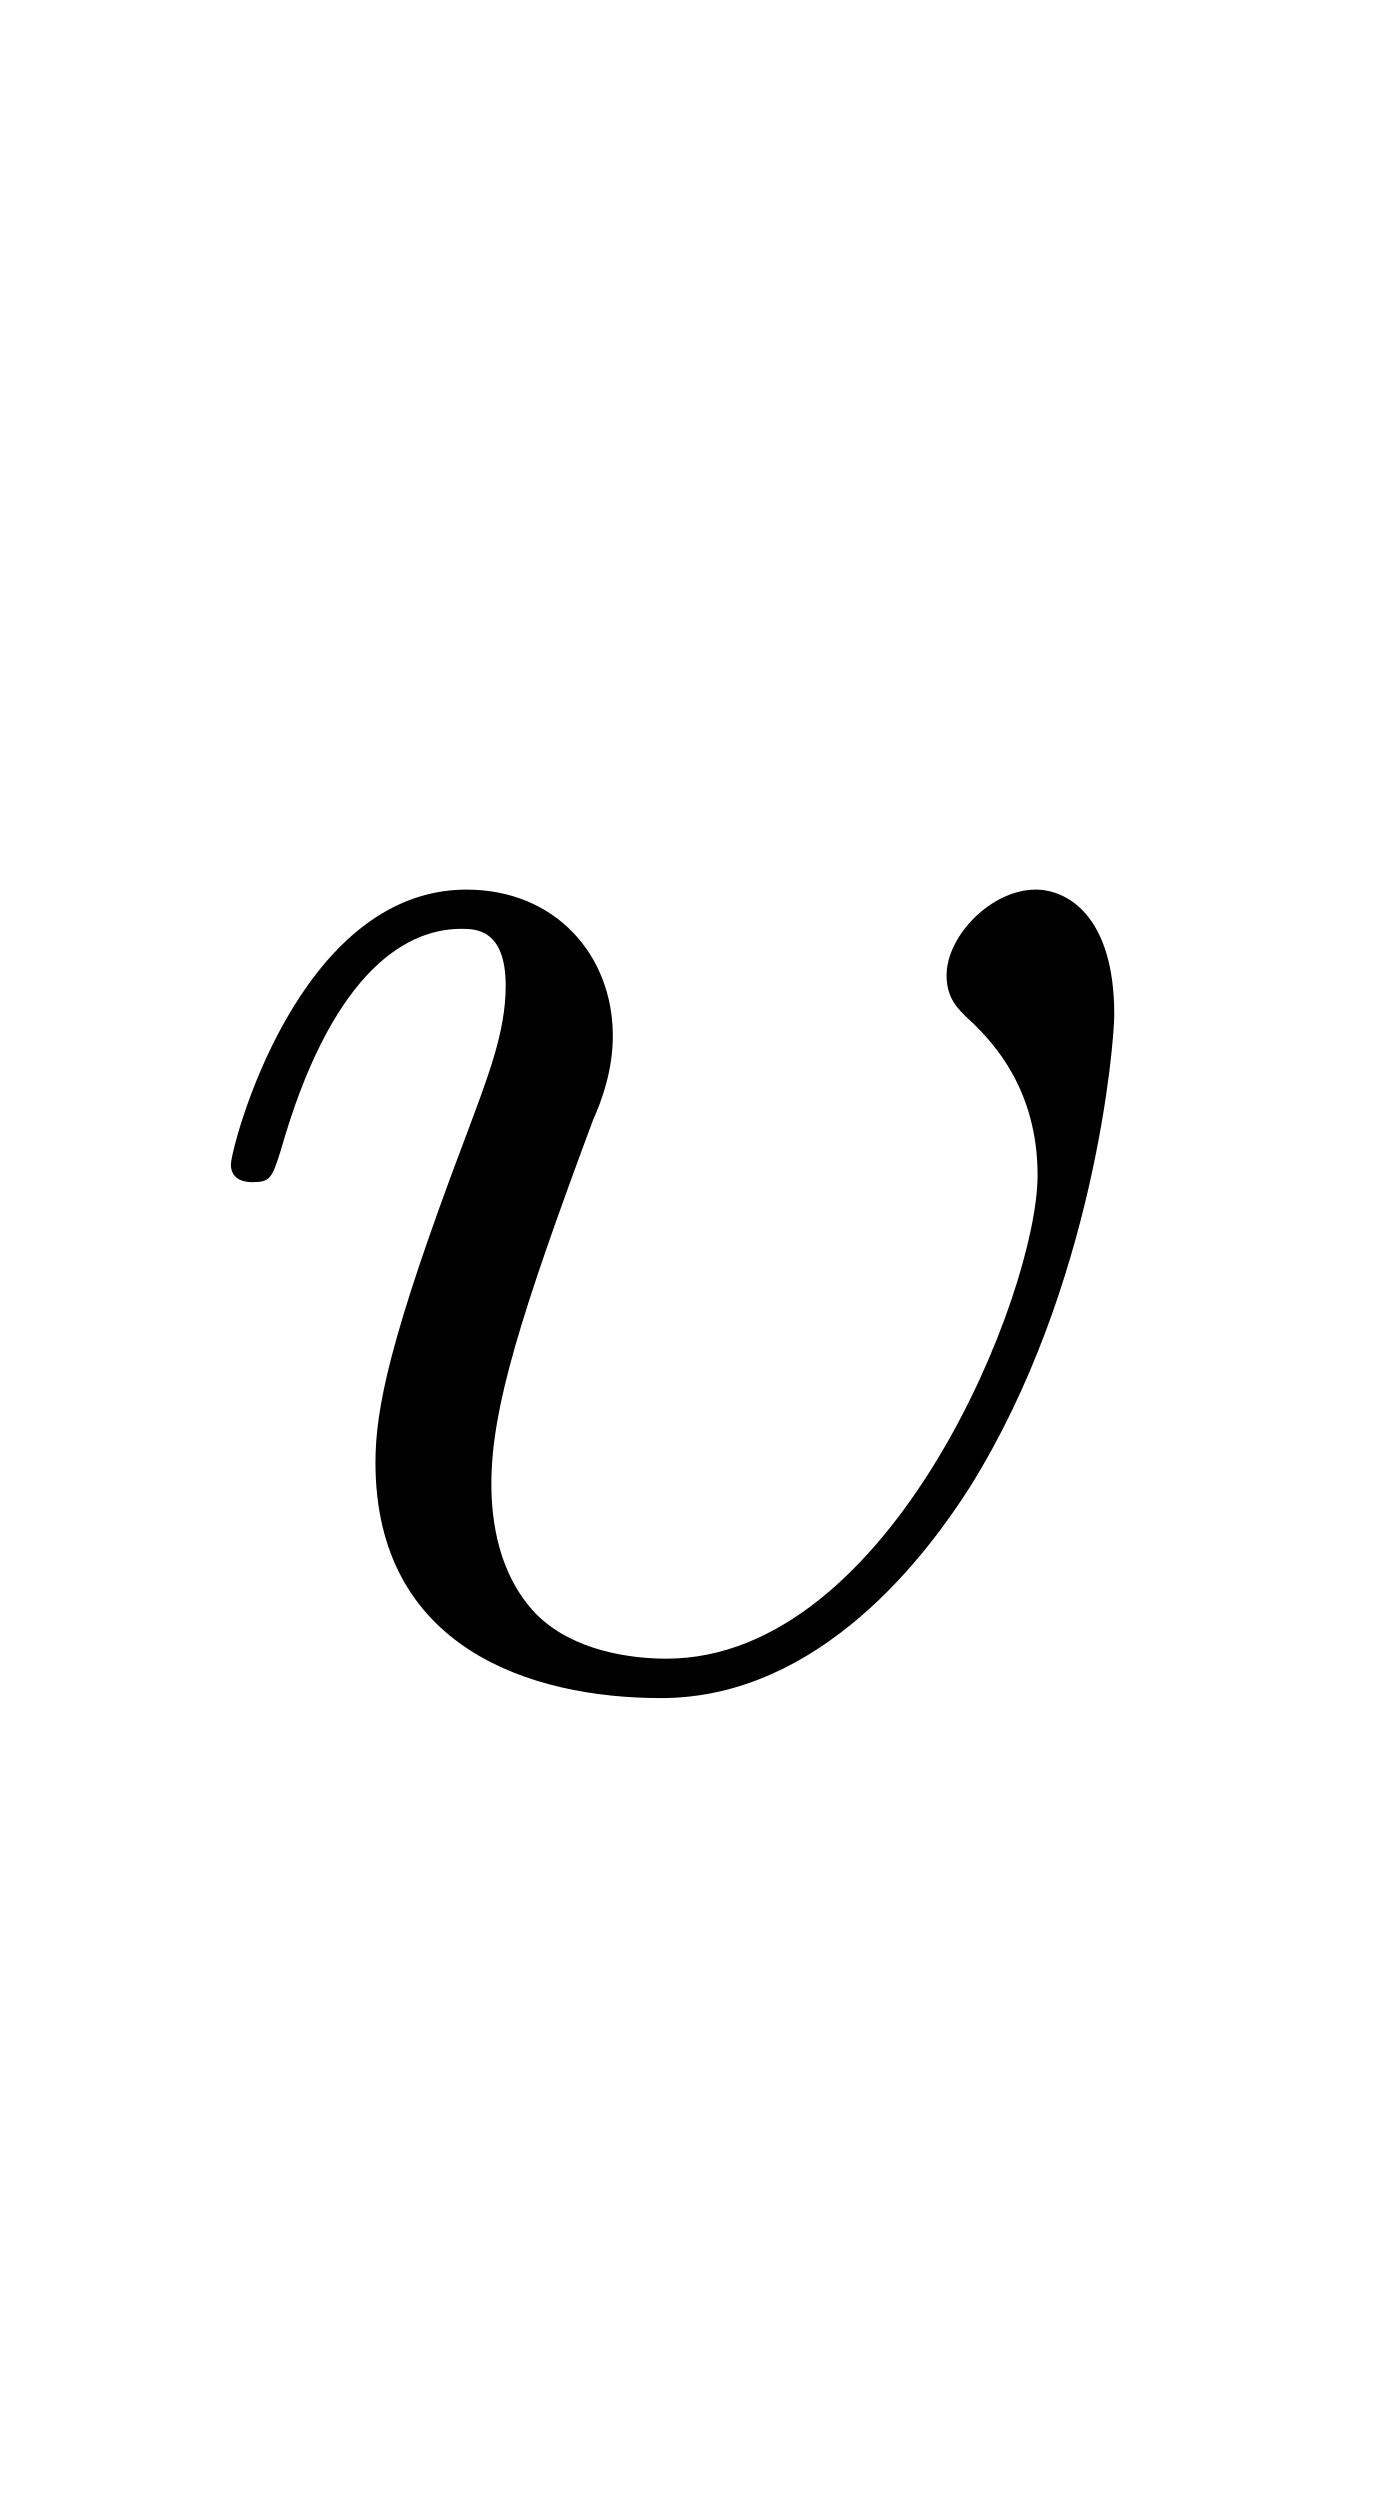
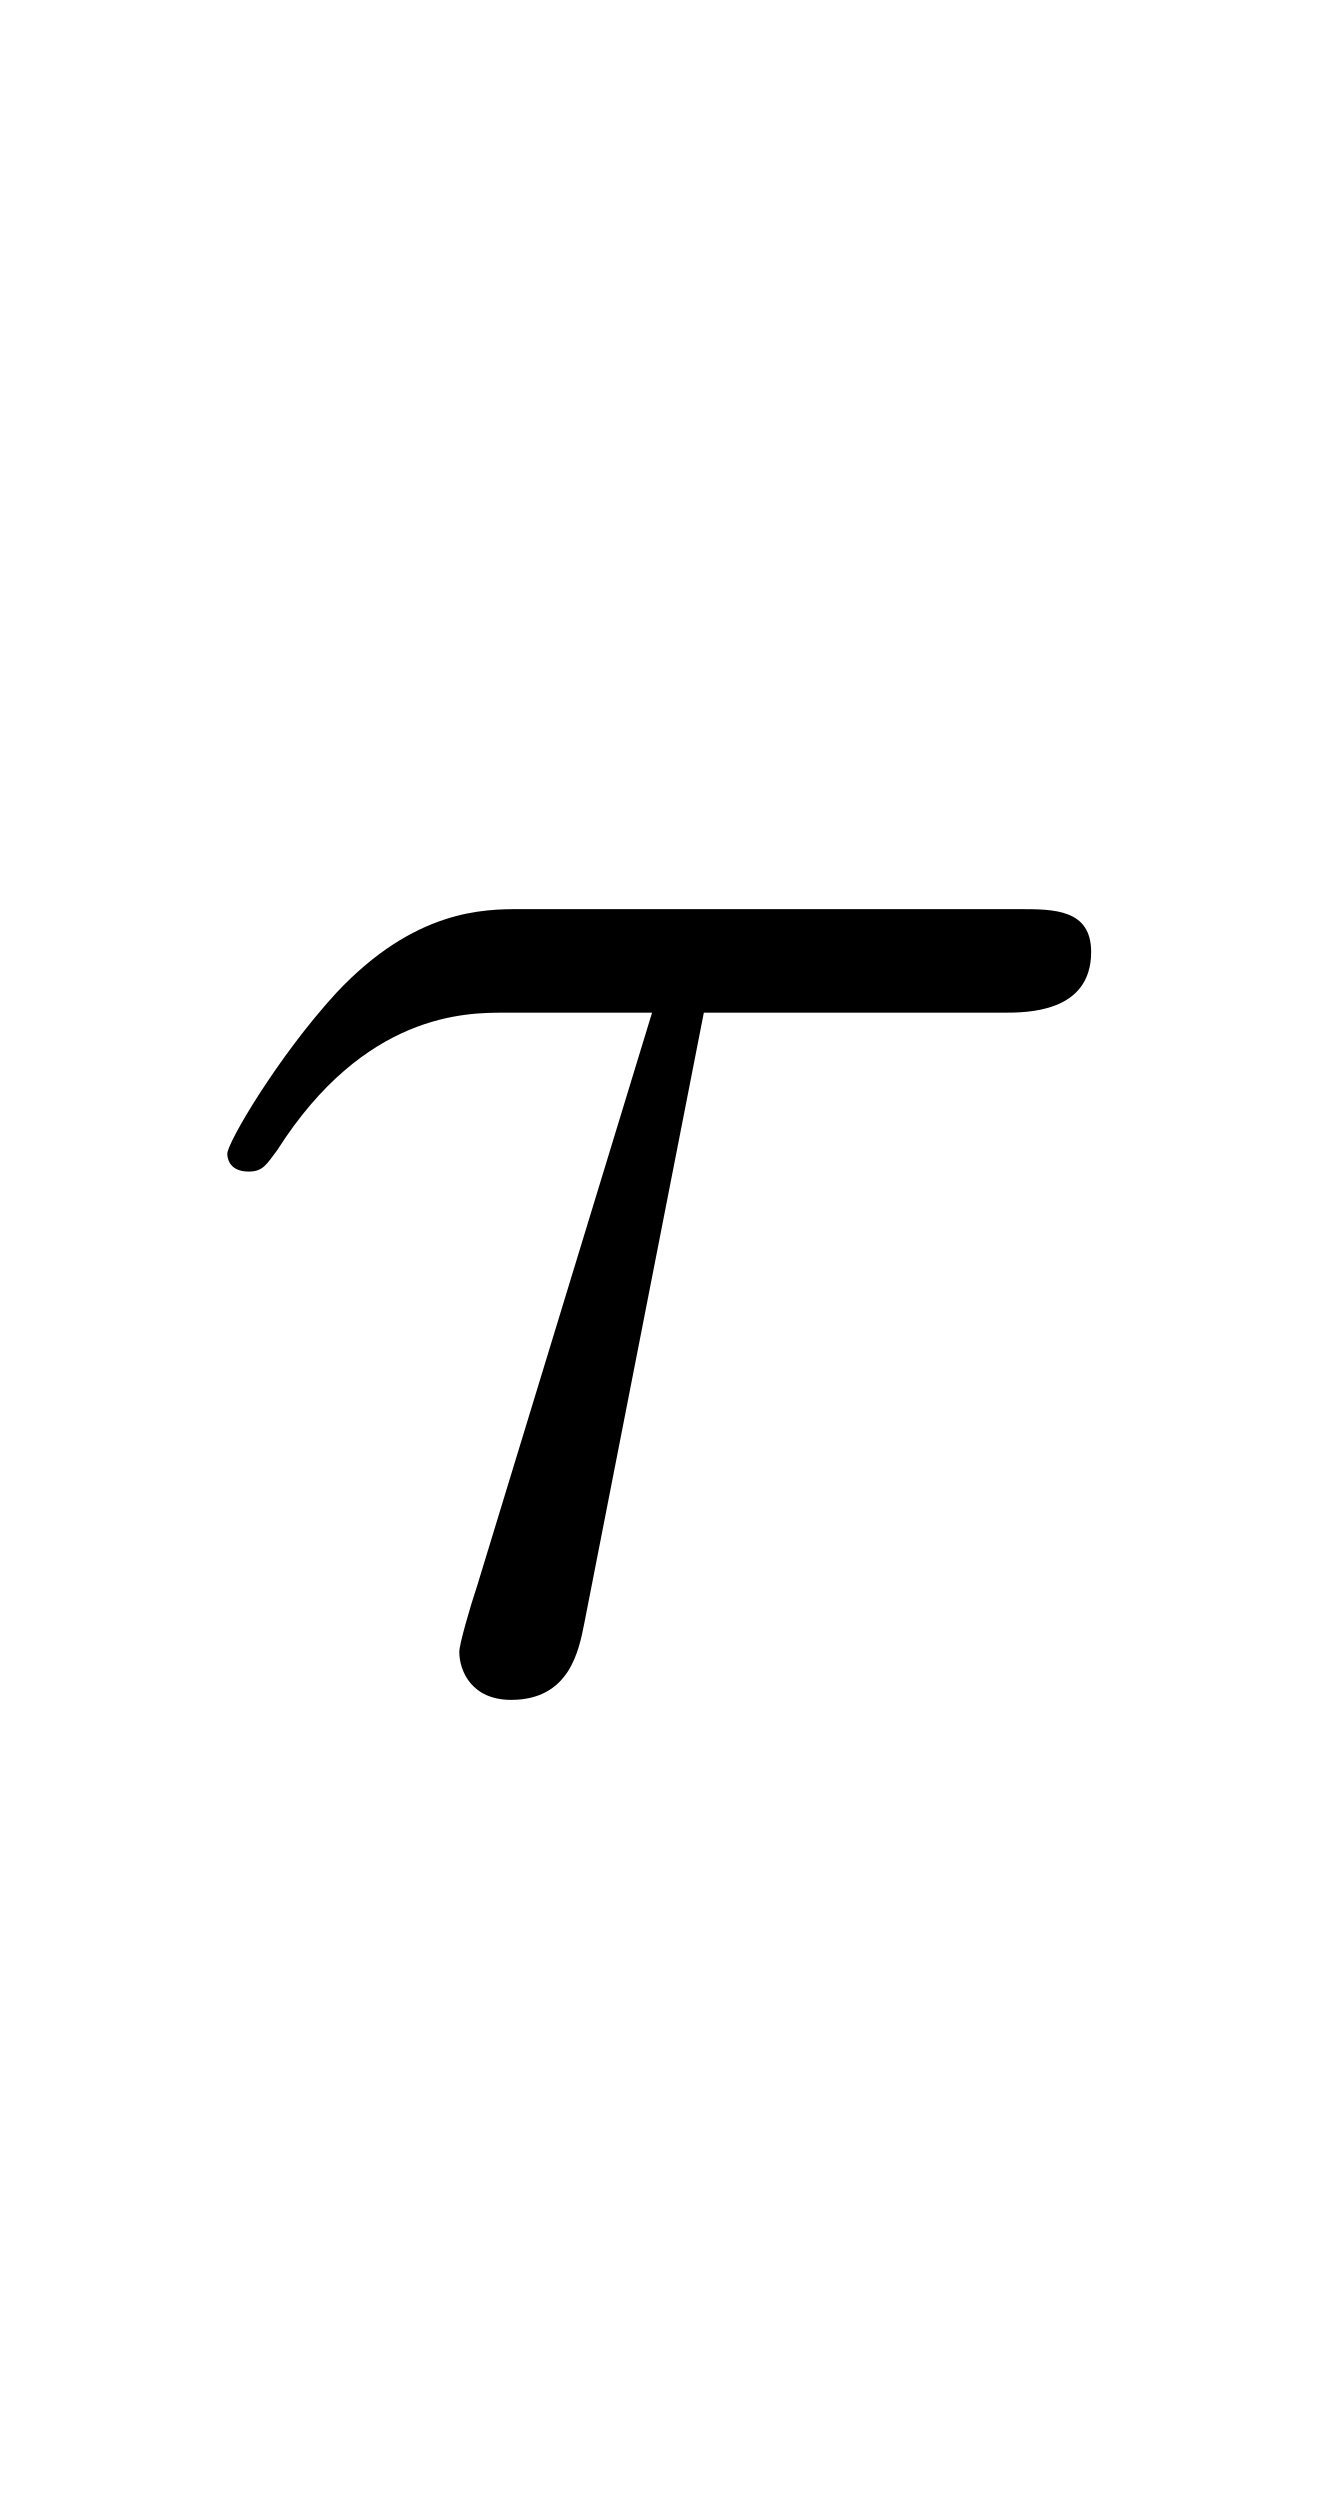
- <svg xmlns="http://www.w3.org/2000/svg" xmlns:xlink="http://www.w3.org/1999/xlink" version="1.1" viewBox="-165.1 -165.1 17.748 32">
+ <svg xmlns="http://www.w3.org/2000/svg" xmlns:xlink="http://www.w3.org/1999/xlink" version="1.1" viewBox="-165.1 -165.1 17.159 32">
  <defs>
-     <path id="g0-29" d="M5.22-3.706C5.22-4.264 4.951-4.403 4.782-4.403C4.533-4.403 4.284-4.144 4.284-3.925C4.284-3.796 4.344-3.736 4.433-3.656C4.543-3.547 4.792-3.288 4.792-2.809C4.792-2.152 3.975-.11 2.72-.11C2.531-.11 2.202-.149 1.993-.359C1.783-.578 1.743-.877 1.743-1.086C1.743-1.504 1.903-2.022 2.311-3.118C2.361-3.228 2.421-3.397 2.421-3.587C2.421-4.035 2.102-4.403 1.604-4.403C.658-4.403 .289-2.959 .289-2.869C.289-2.77 .389-2.77 .408-2.77C.508-2.77 .518-2.79 .568-2.949C.837-3.895 1.235-4.184 1.574-4.184C1.654-4.184 1.823-4.184 1.823-3.866C1.823-3.606 1.724-3.357 1.594-3.009C1.176-1.903 1.096-1.504 1.096-1.205C1.096-.169 1.963 .11 2.69 .11C3.587 .11 4.184-.707 4.413-1.066C5.111-2.182 5.22-3.547 5.22-3.706Z" />
+     <path id="g0-28" d="M2.929-3.716H4.603C4.732-3.716 5.091-3.716 5.091-4.055C5.091-4.294 4.882-4.294 4.692-4.294H1.903C1.704-4.294 1.315-4.294 .877-3.826C.548-3.467 .269-2.989 .269-2.929C.269-2.919 .269-2.829 .389-2.829C.468-2.829 .488-2.869 .548-2.949C1.036-3.716 1.604-3.716 1.813-3.716H2.64L1.664-.518C1.624-.399 1.564-.189 1.564-.149C1.564-.04 1.634 .12 1.853 .12C2.182 .12 2.232-.159 2.262-.309L2.929-3.716Z" />
  </defs>
  <g id="page1" transform="scale(2.293061)">
-     <use x="-71" y="-62.631" xlink:href="#g0-29" />
+     <use x="-71" y="-62.631" xlink:href="#g0-28" />
  </g>
</svg>
